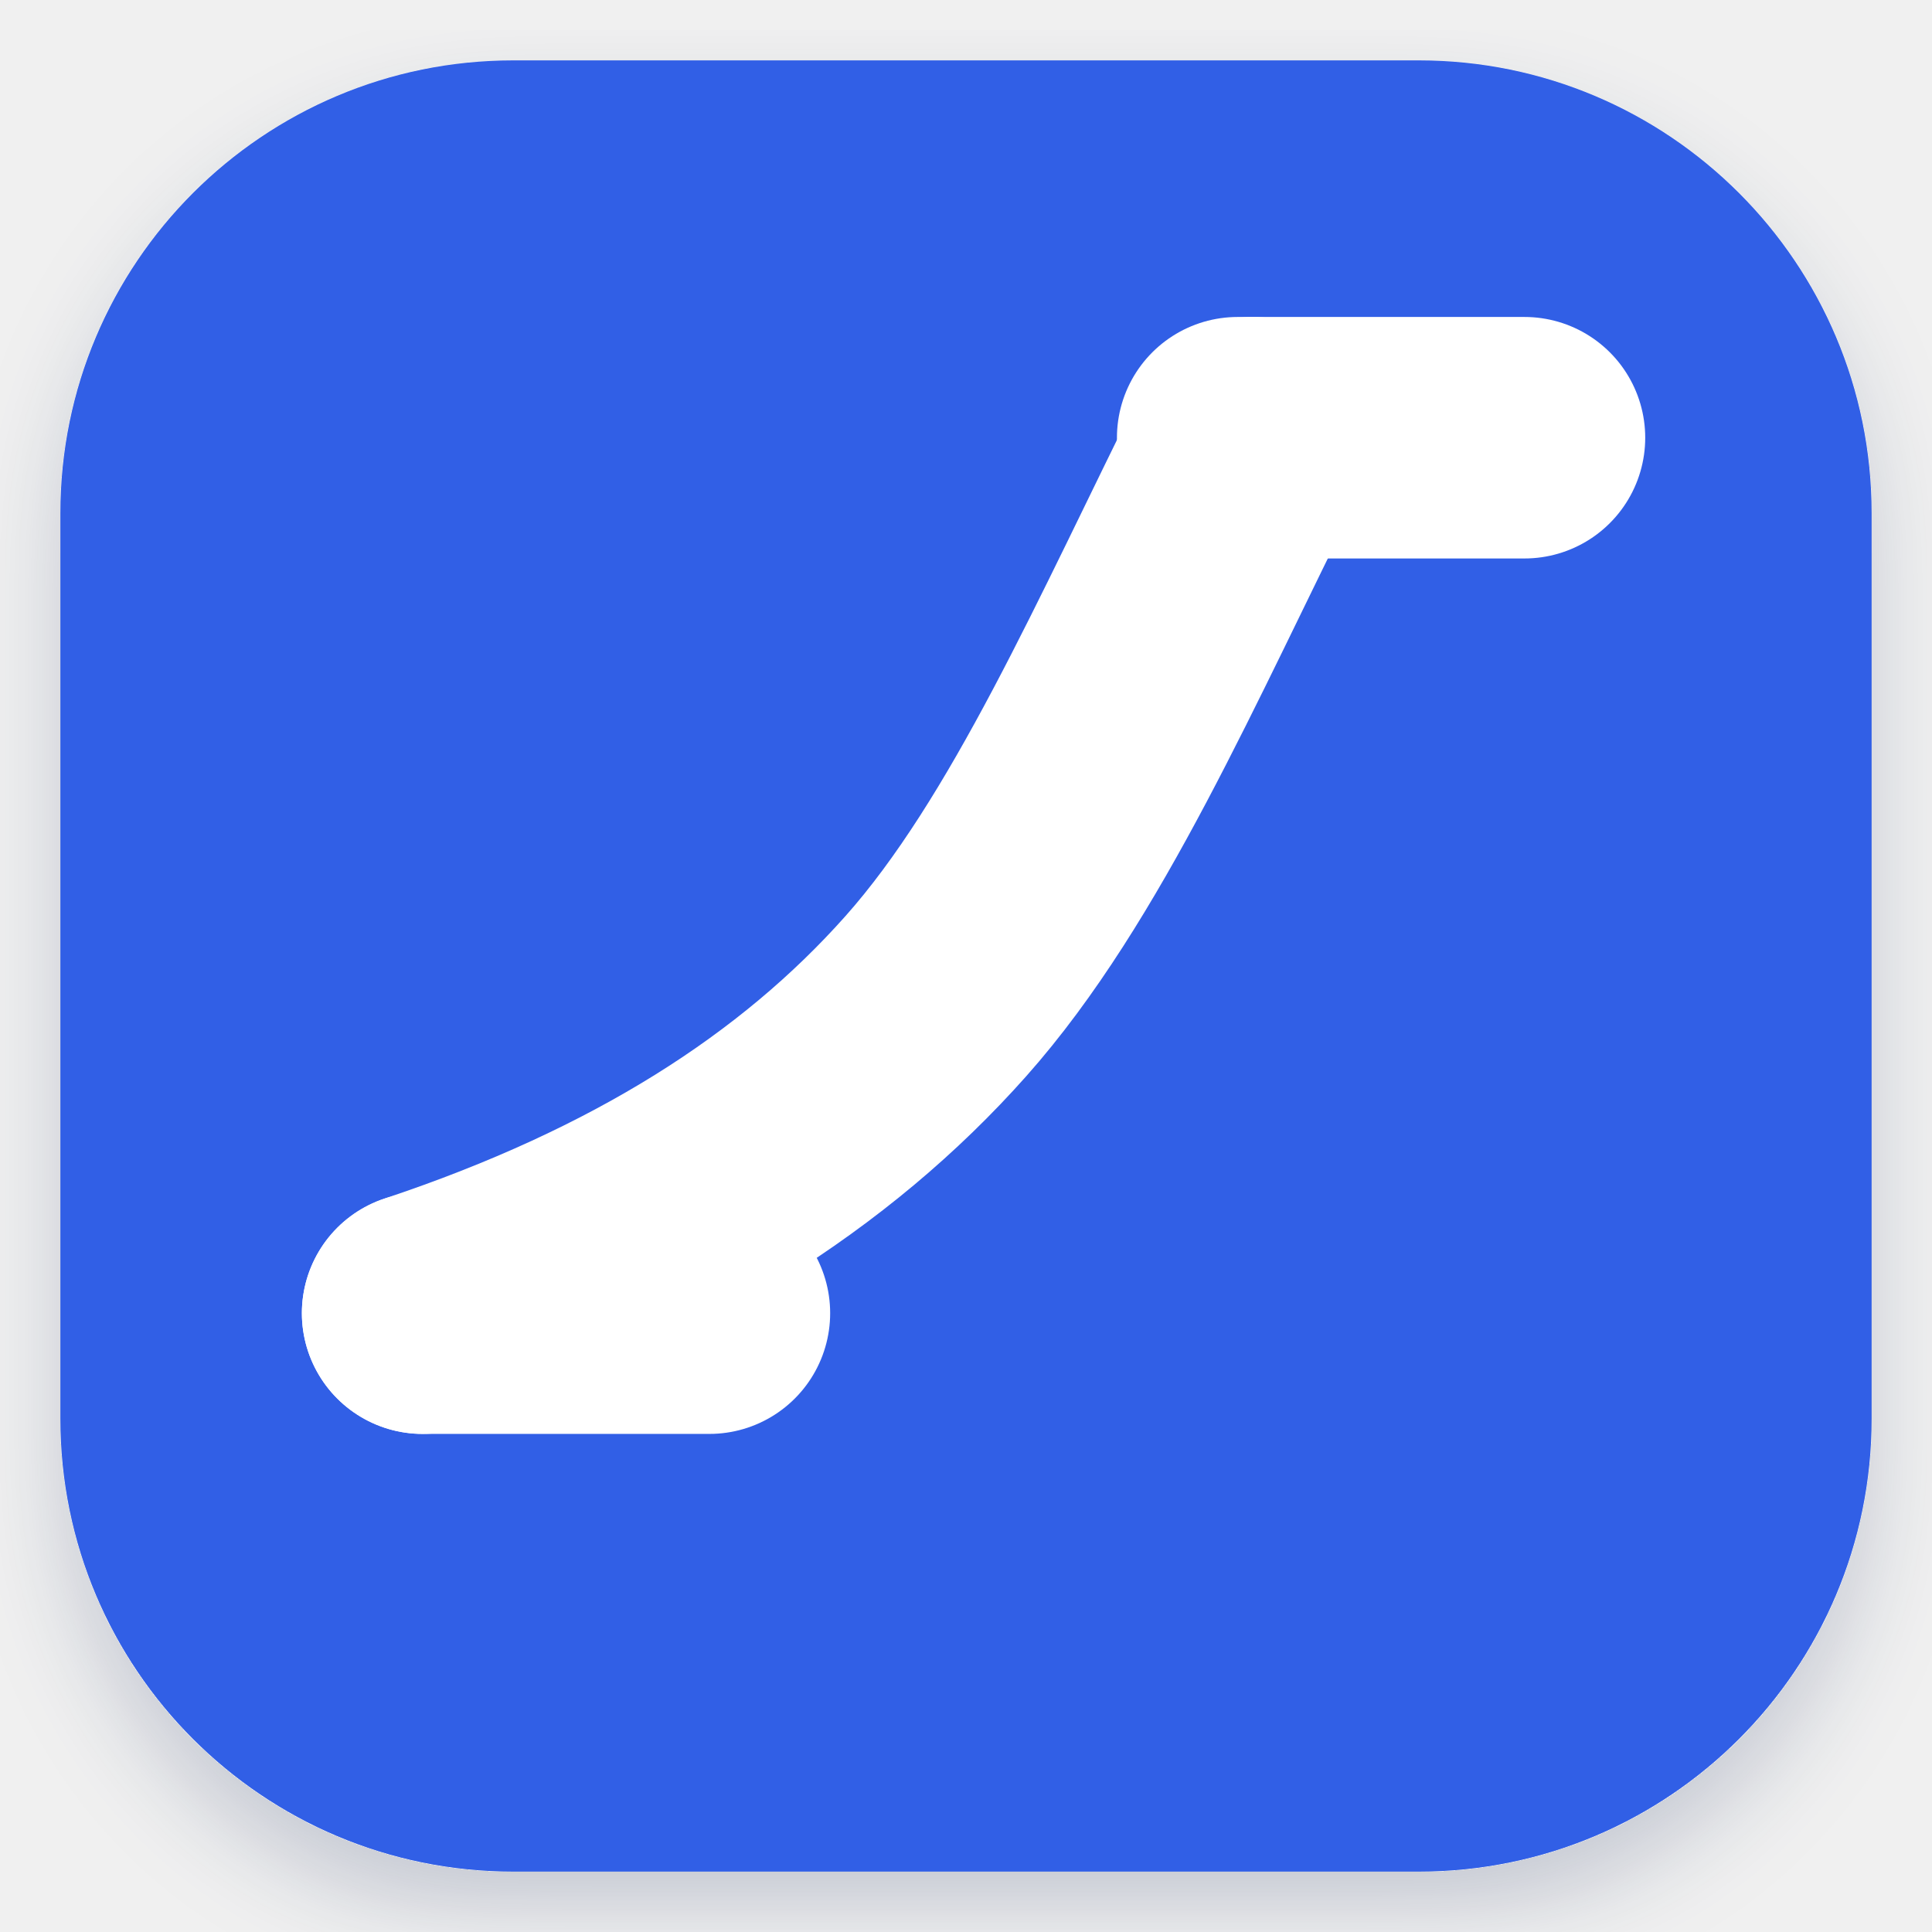
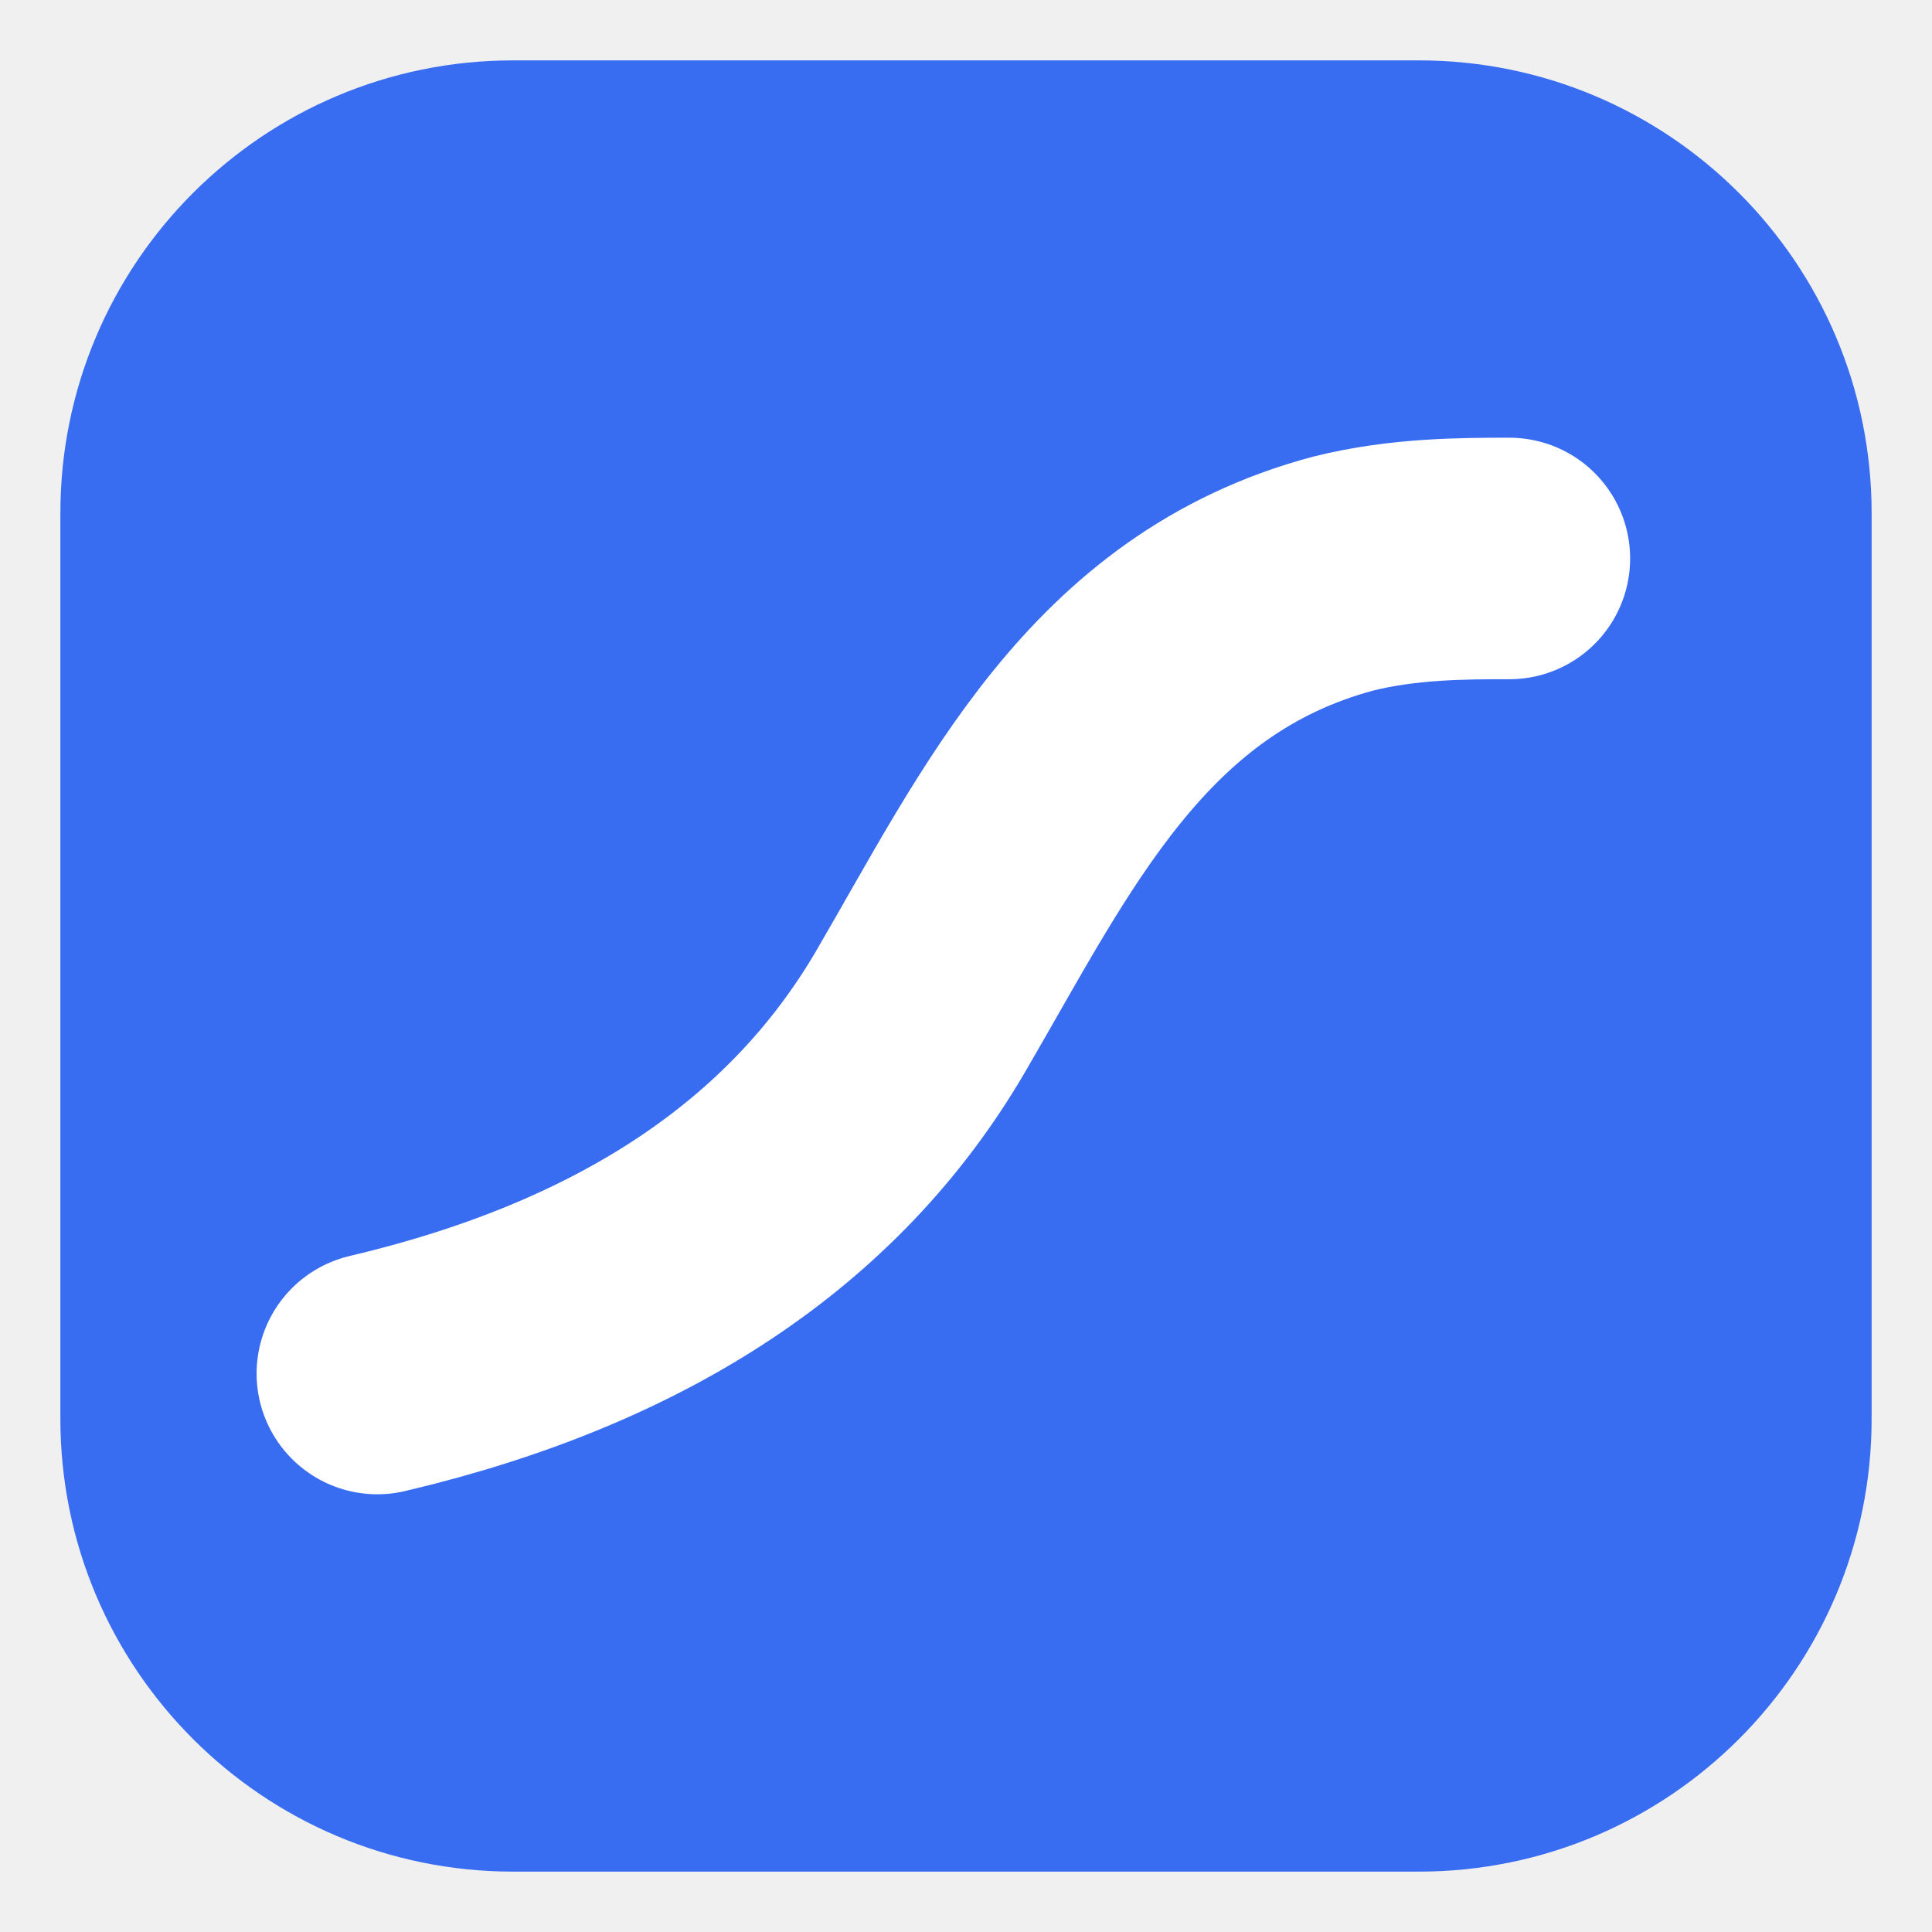
<svg xmlns="http://www.w3.org/2000/svg" width="128" height="128" viewBox="0 0 128 128" fill="none" role="img" aria-labelledby="title desc">
-   <defs>
-     <filter id="shadow" x="0" y="2" width="128" height="128" filterUnits="userSpaceOnUse" color-interpolation-filters="sRGB">
-       <feFlood flood-opacity="0" result="BackgroundImageFix" />
-       <feColorMatrix in="SourceAlpha" type="matrix" values="0 0 0 0 0 0 0 0 0 0 0 0 0 0 0 0 0 0 127 0" result="hardAlpha" />
-       <feOffset dy="3" />
-       <feGaussianBlur stdDeviation="3" />
-       <feComposite in2="hardAlpha" operator="out" />
-       <feColorMatrix type="matrix" values="0 0 0 0 0.03 0 0 0 0 0.11 0 0 0 0 0.32 0 0 0 0.18 0" />
-       <feBlend mode="normal" in2="BackgroundImageFix" result="effect1_dropShadow_1_1" />
-       <feBlend mode="normal" in="SourceGraphic" in2="effect1_dropShadow_1_1" result="shape" />
-     </filter>
-   </defs>
-   <g filter="url(#shadow)">
-     <rect x="4" y="4" width="120" height="120" rx="30" fill="#315FE6" />
-   </g>
-   <path d="M28 87C43 82 54 75 62 66C70 57 76 43 83 29" stroke="#FFFFFF" stroke-width="16" stroke-linecap="round" />
-   <path d="M82 29H101" stroke="#FFFFFF" stroke-width="16" stroke-linecap="round" />
-   <path d="M28 87H47" stroke="#FFFFFF" stroke-width="16" stroke-linecap="round" />
+   <rect x="4" y="4" width="120" height="120" rx="30" fill="#386DF2" />
+   <path d="M25 91C42 87 54 79 61 67C68 55 74 42 89 38C93 37 97 37 100 37" stroke="#FFFFFF" stroke-width="16" stroke-linecap="round" />
</svg>
